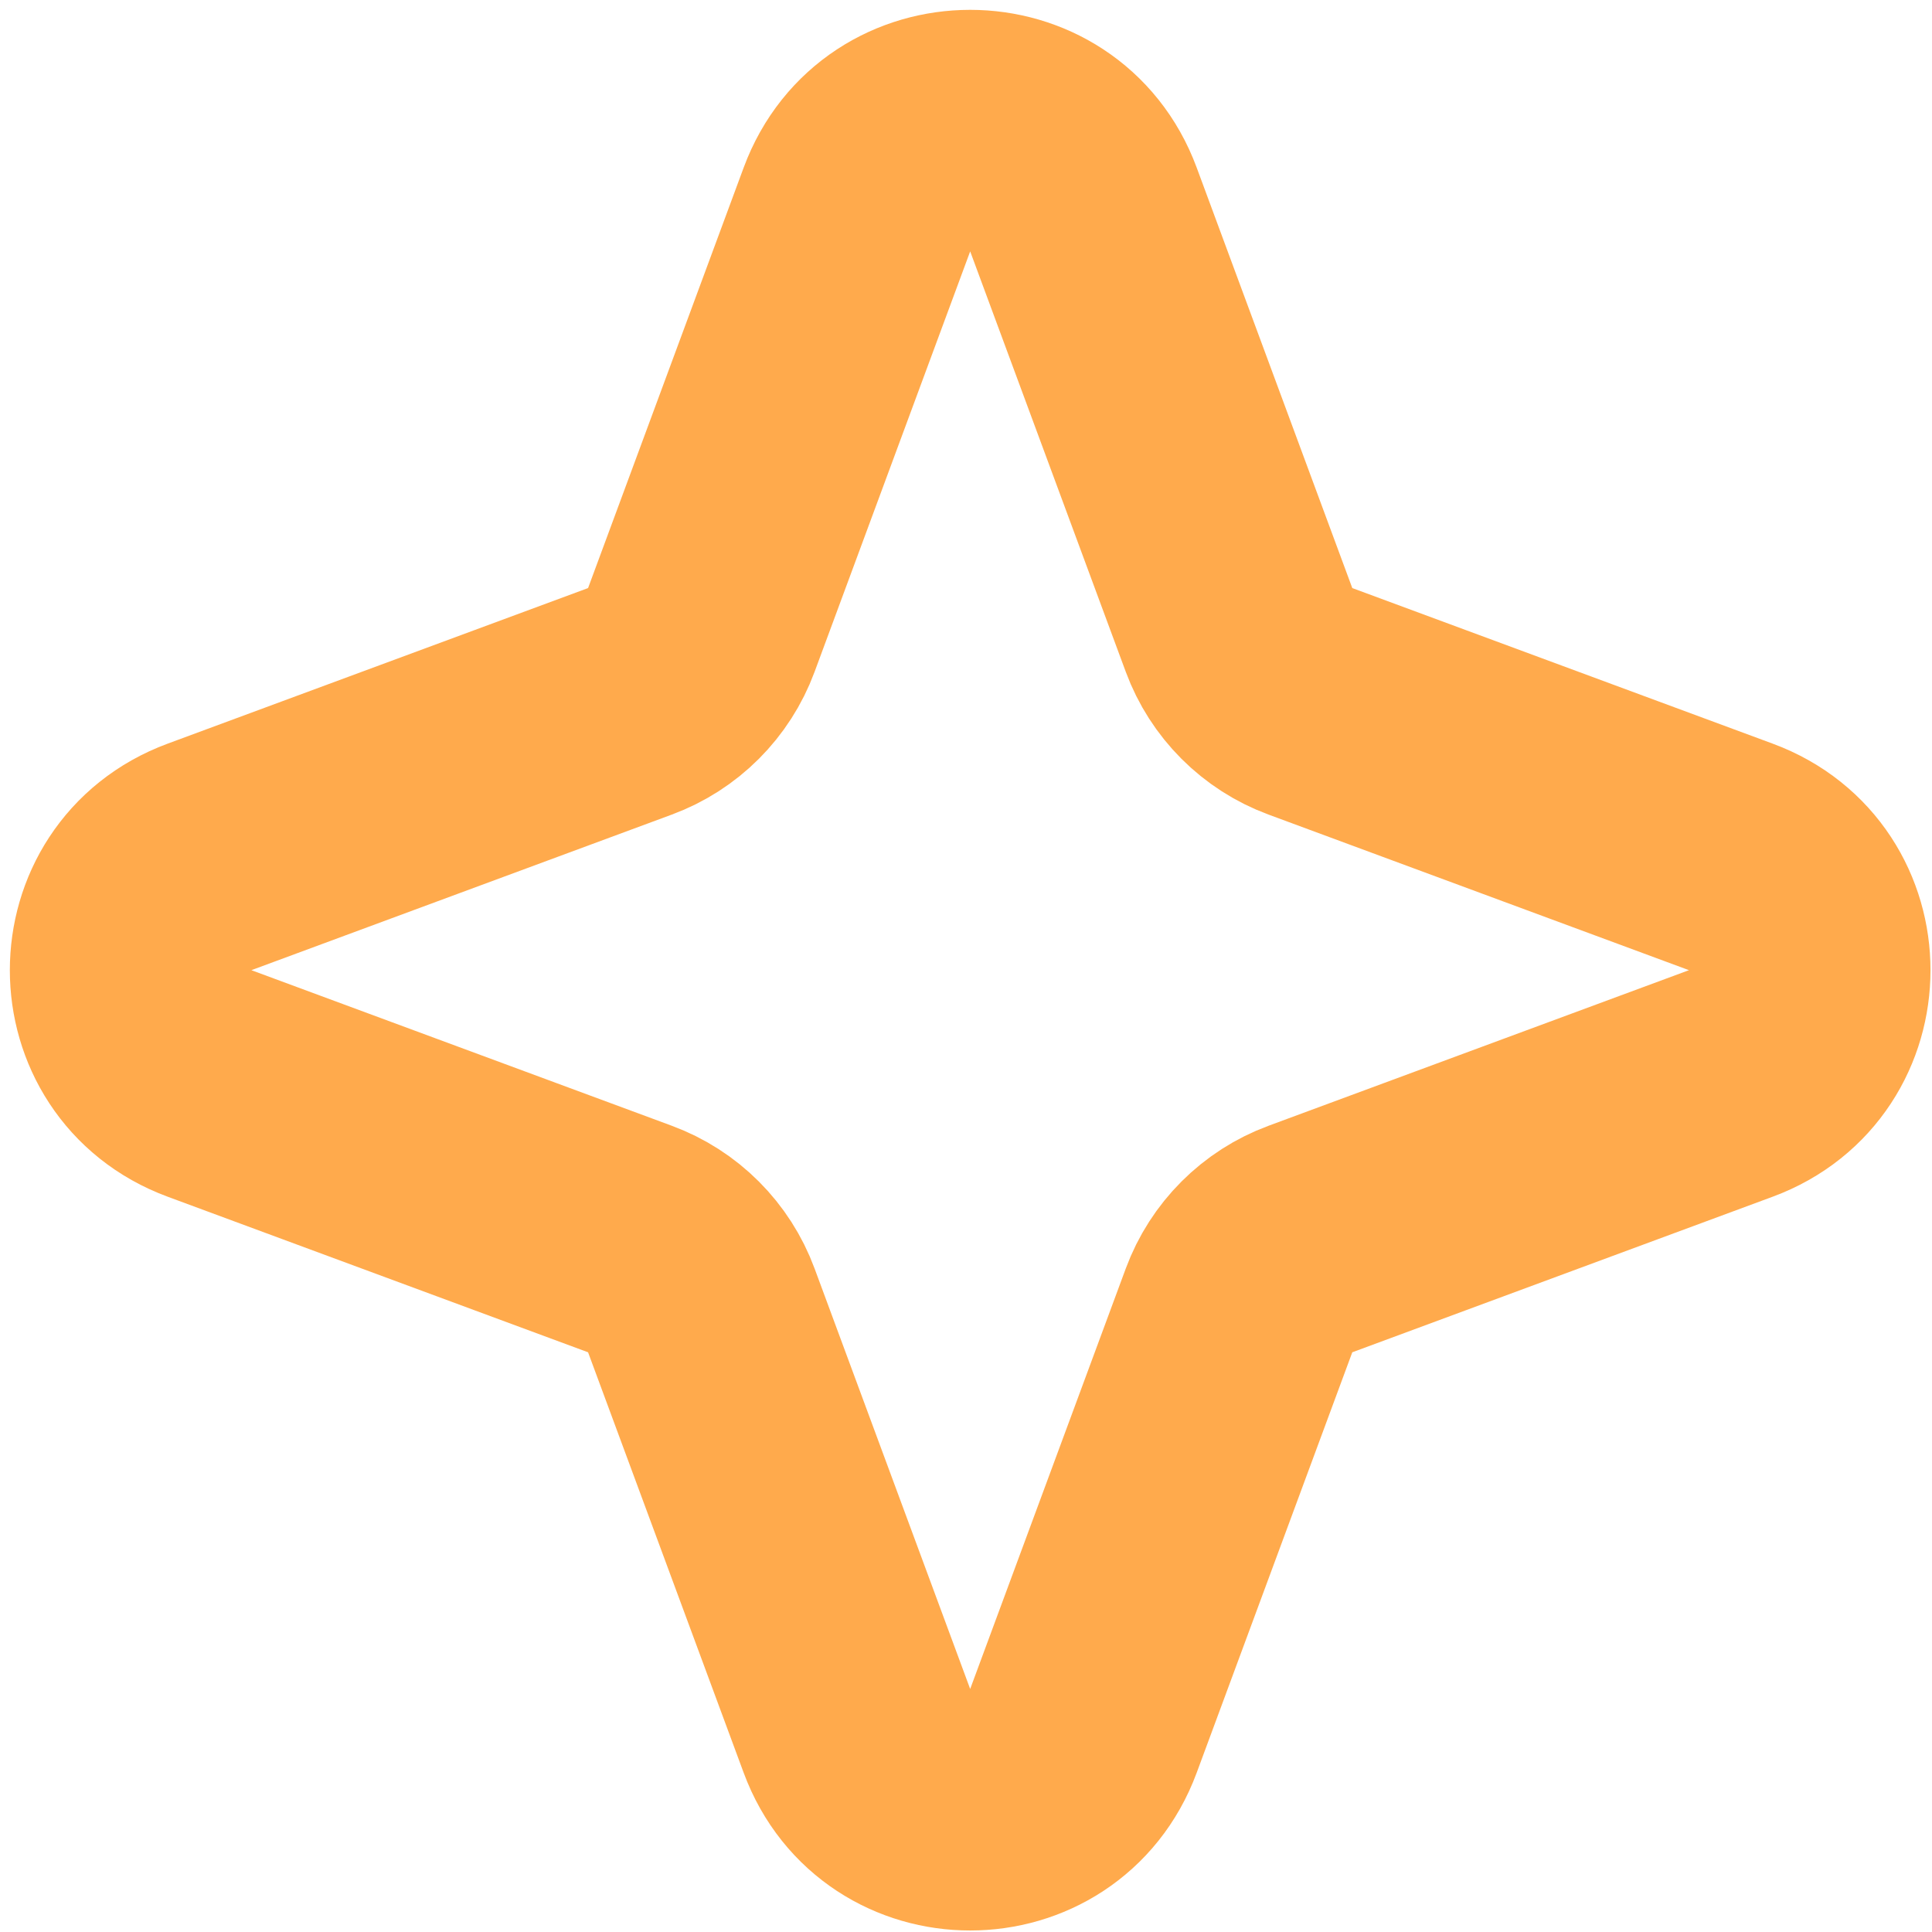
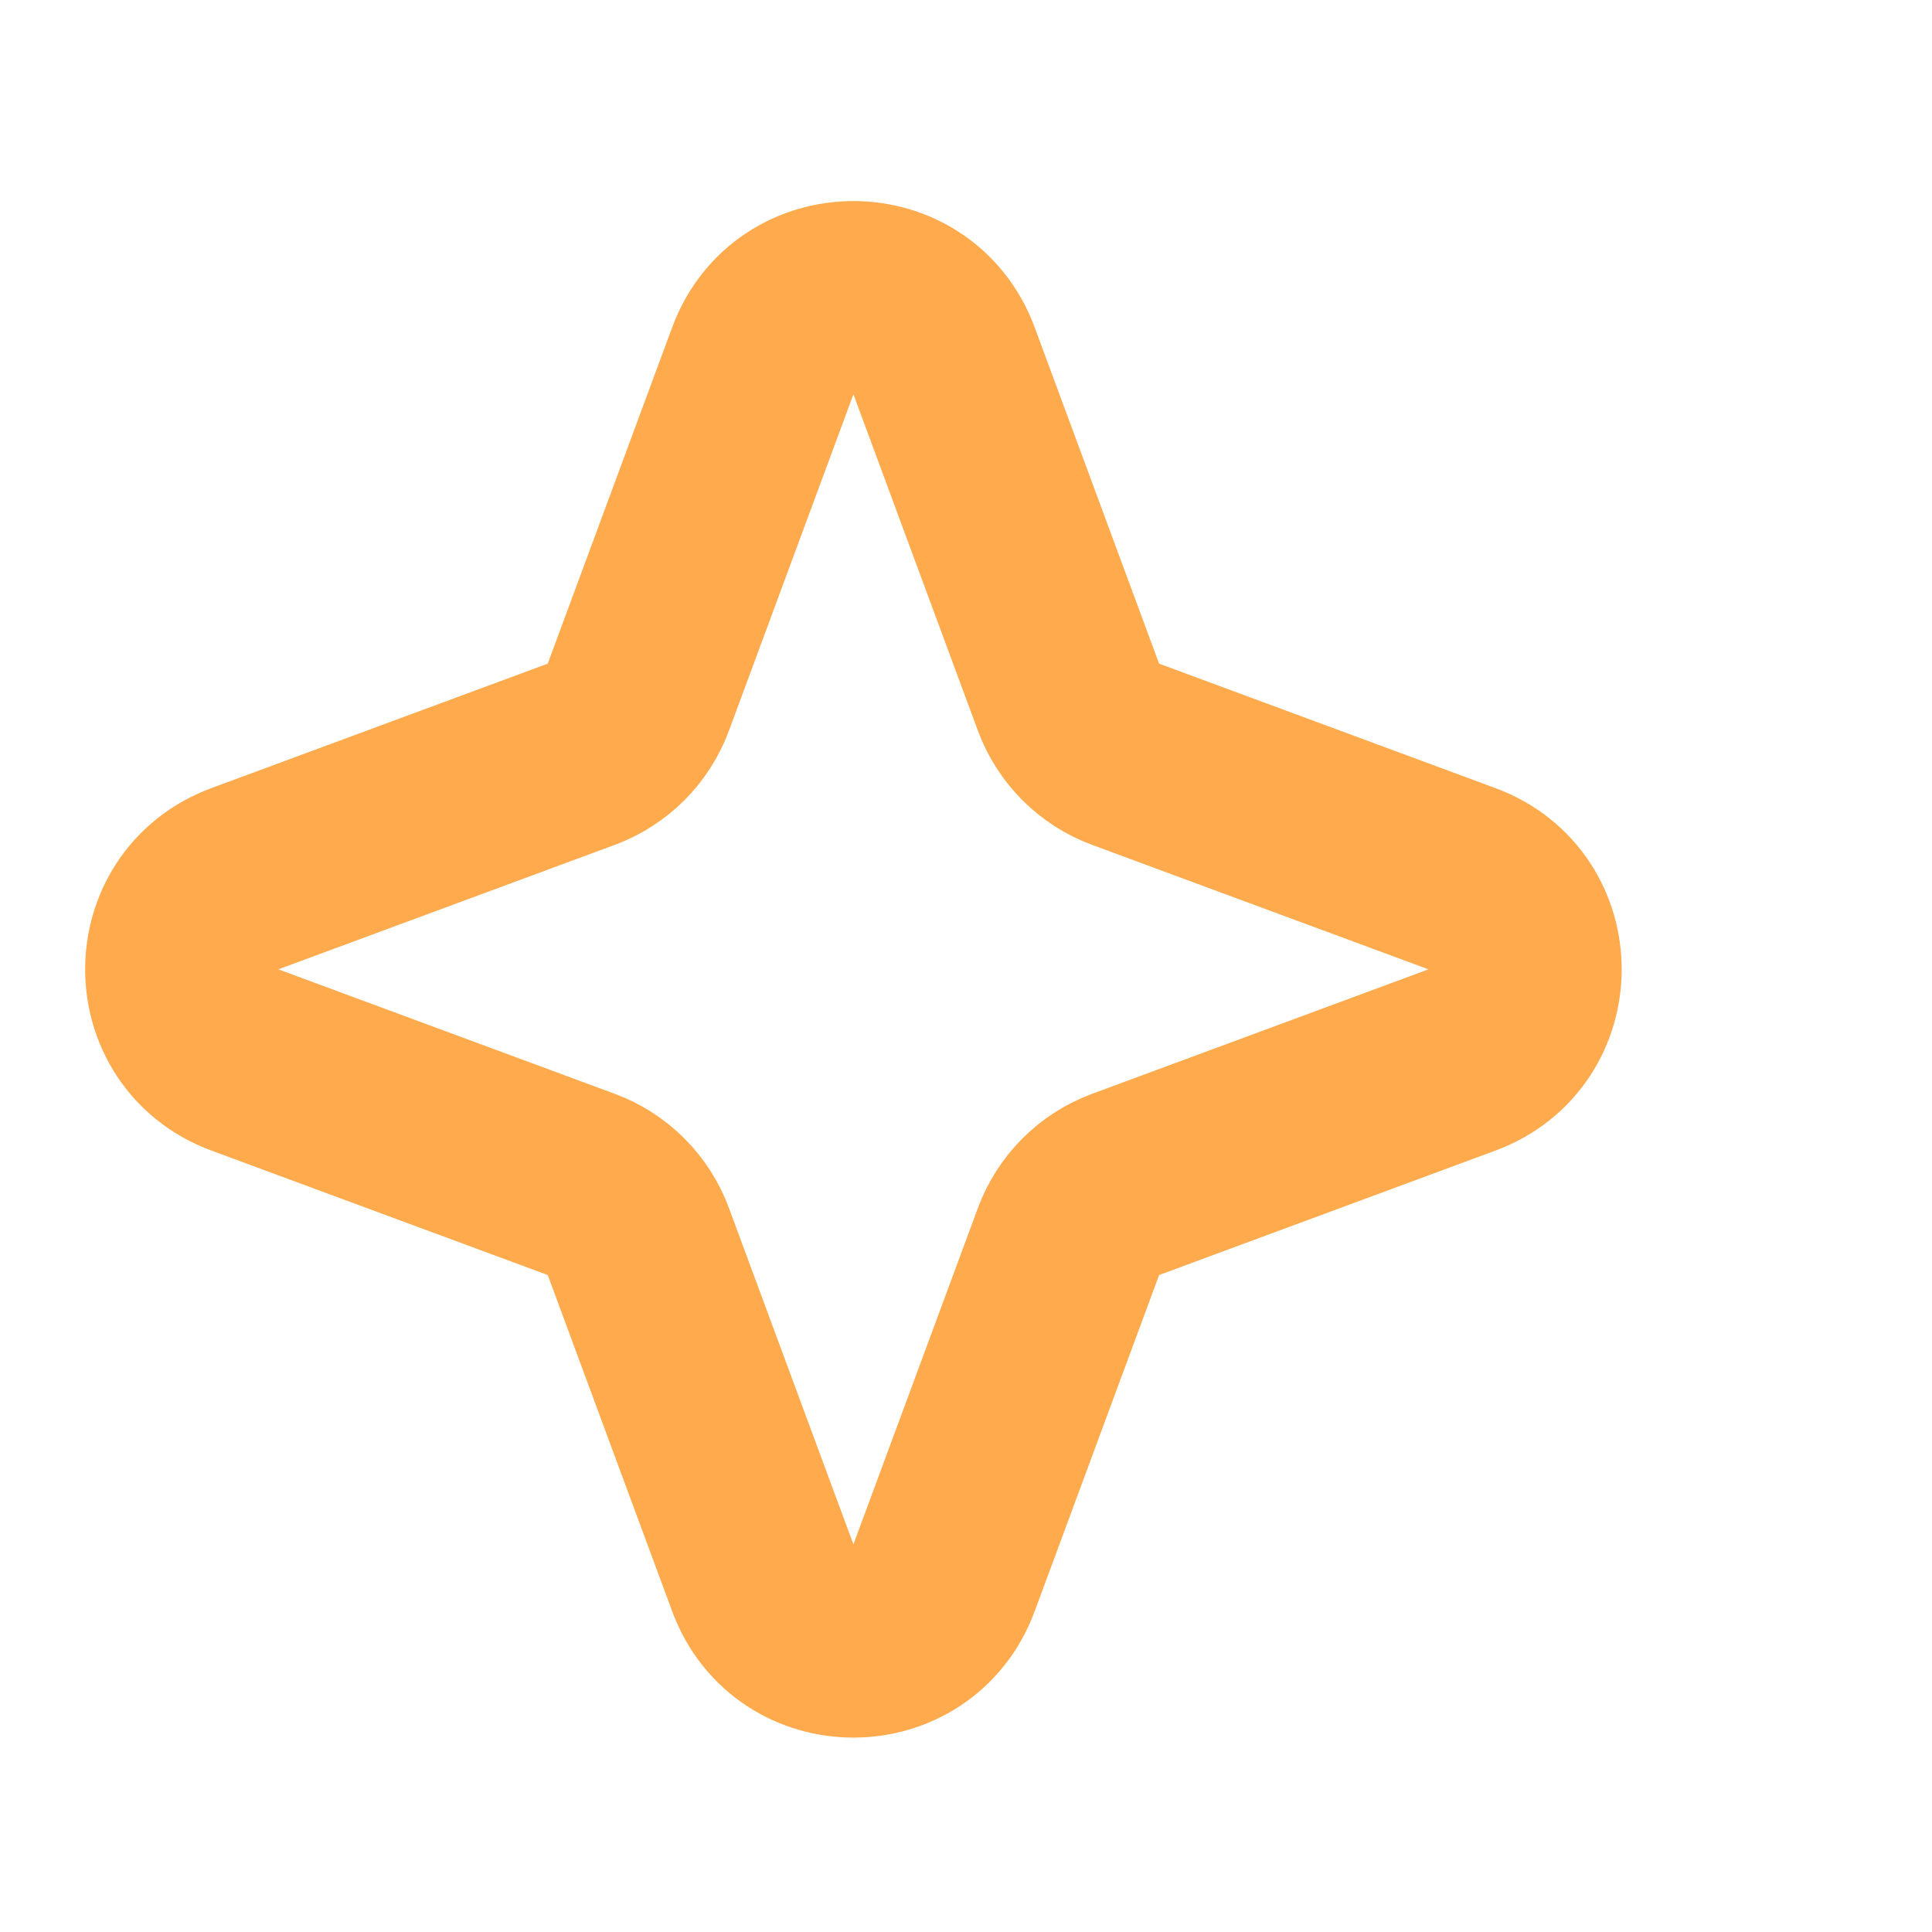
- <svg xmlns="http://www.w3.org/2000/svg" width="80" height="80" viewBox="0 0 80 80" fill="none">
-   <path d="M35.484 8.673C37.094 4.319 43.251 4.319 44.862 8.673L51.306 26.086C51.812 27.455 52.891 28.534 54.26 29.04L71.673 35.484C76.026 37.094 76.026 43.251 71.673 44.862L54.26 51.306C52.891 51.812 51.812 52.891 51.306 54.26L44.862 71.673C43.251 76.026 37.094 76.026 35.484 71.673L29.04 54.26C28.534 52.891 27.455 51.812 26.086 51.306L8.673 44.862C4.319 43.251 4.319 37.094 8.673 35.484L26.086 29.04C27.455 28.534 28.534 27.455 29.04 26.086L35.484 8.673Z" stroke="#FFAA4C" stroke-width="10" />
+ <svg xmlns="http://www.w3.org/2000/svg" width="100" height="100" viewBox="0 0 100 100" fill="none">
+   <path d="M39.484 18.672C41.094 14.319 47.251 14.319 48.862 18.672L55.306 36.086C55.812 37.455 56.891 38.534 58.26 39.04L75.673 45.484C80.026 47.094 80.026 53.251 75.673 54.862L58.26 61.306C56.891 61.812 55.812 62.891 55.306 64.26L48.862 81.673C47.251 86.026 41.094 86.026 39.484 81.673L33.04 64.26C32.534 62.891 31.455 61.812 30.086 61.306L12.672 54.862C8.319 53.251 8.319 47.094 12.672 45.484L30.086 39.04C31.455 38.534 32.534 37.455 33.04 36.086L39.484 18.672Z" stroke="#FFAA4C" stroke-width="10" />
</svg>
